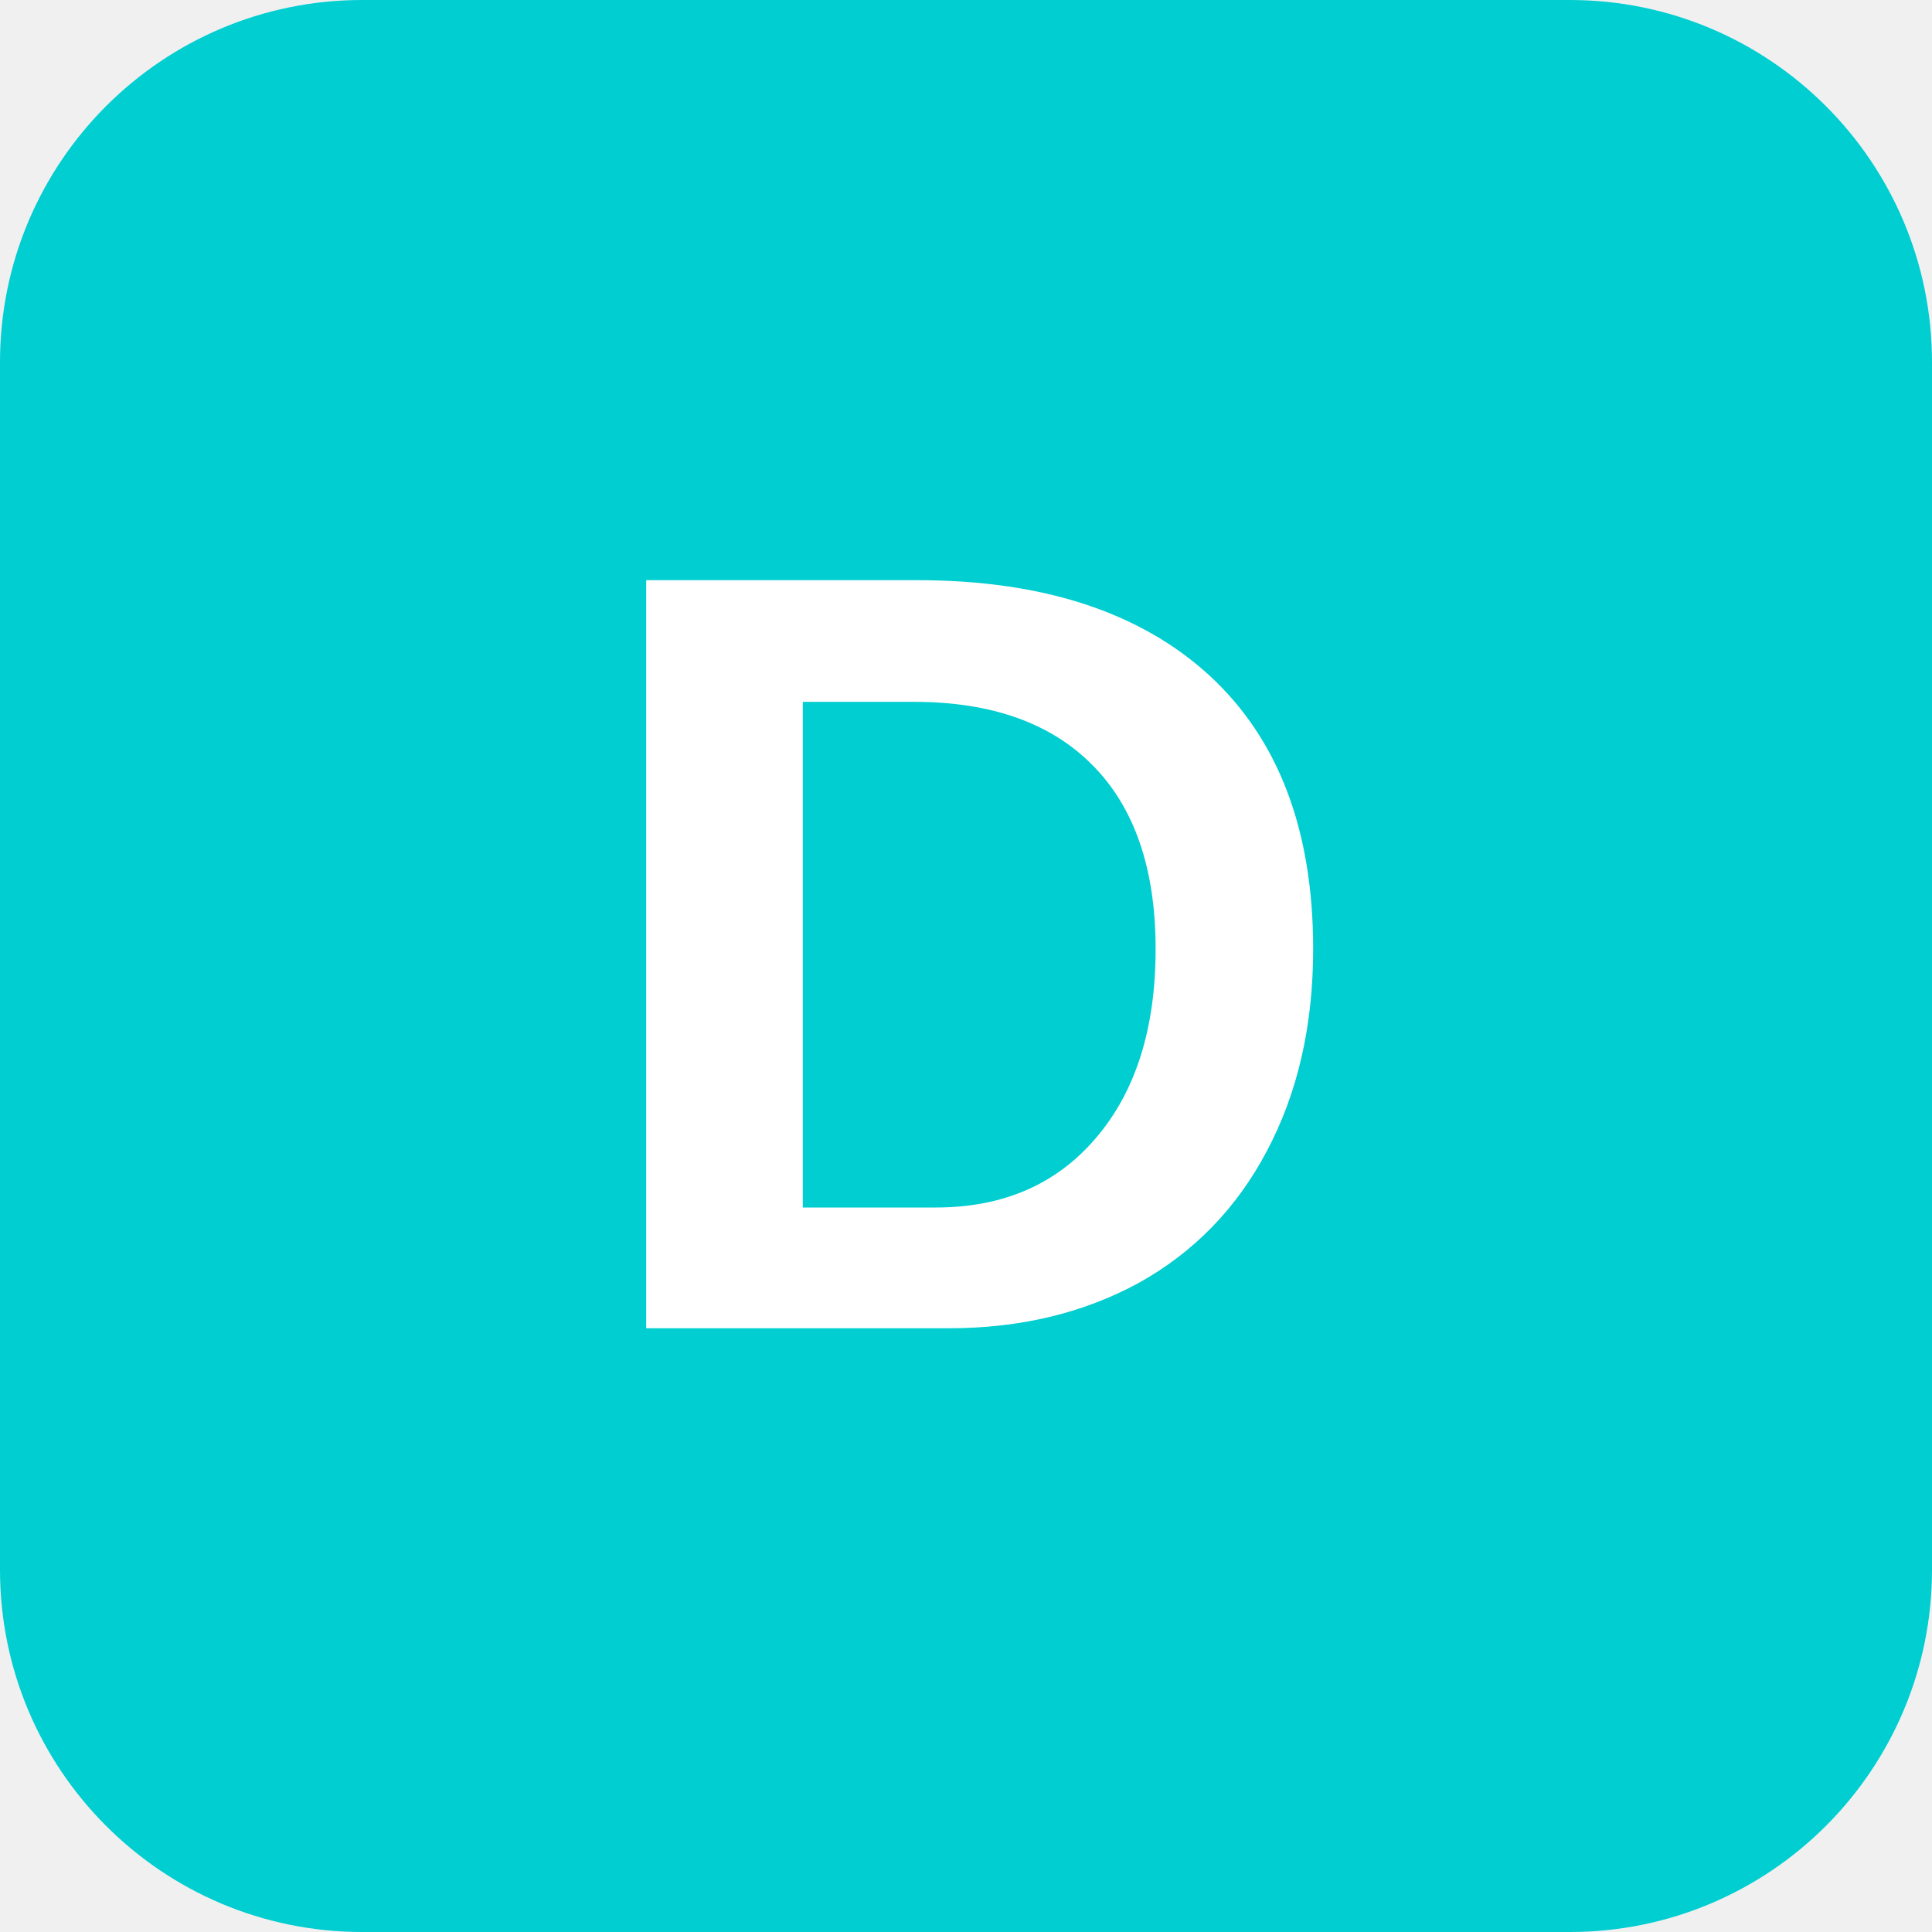
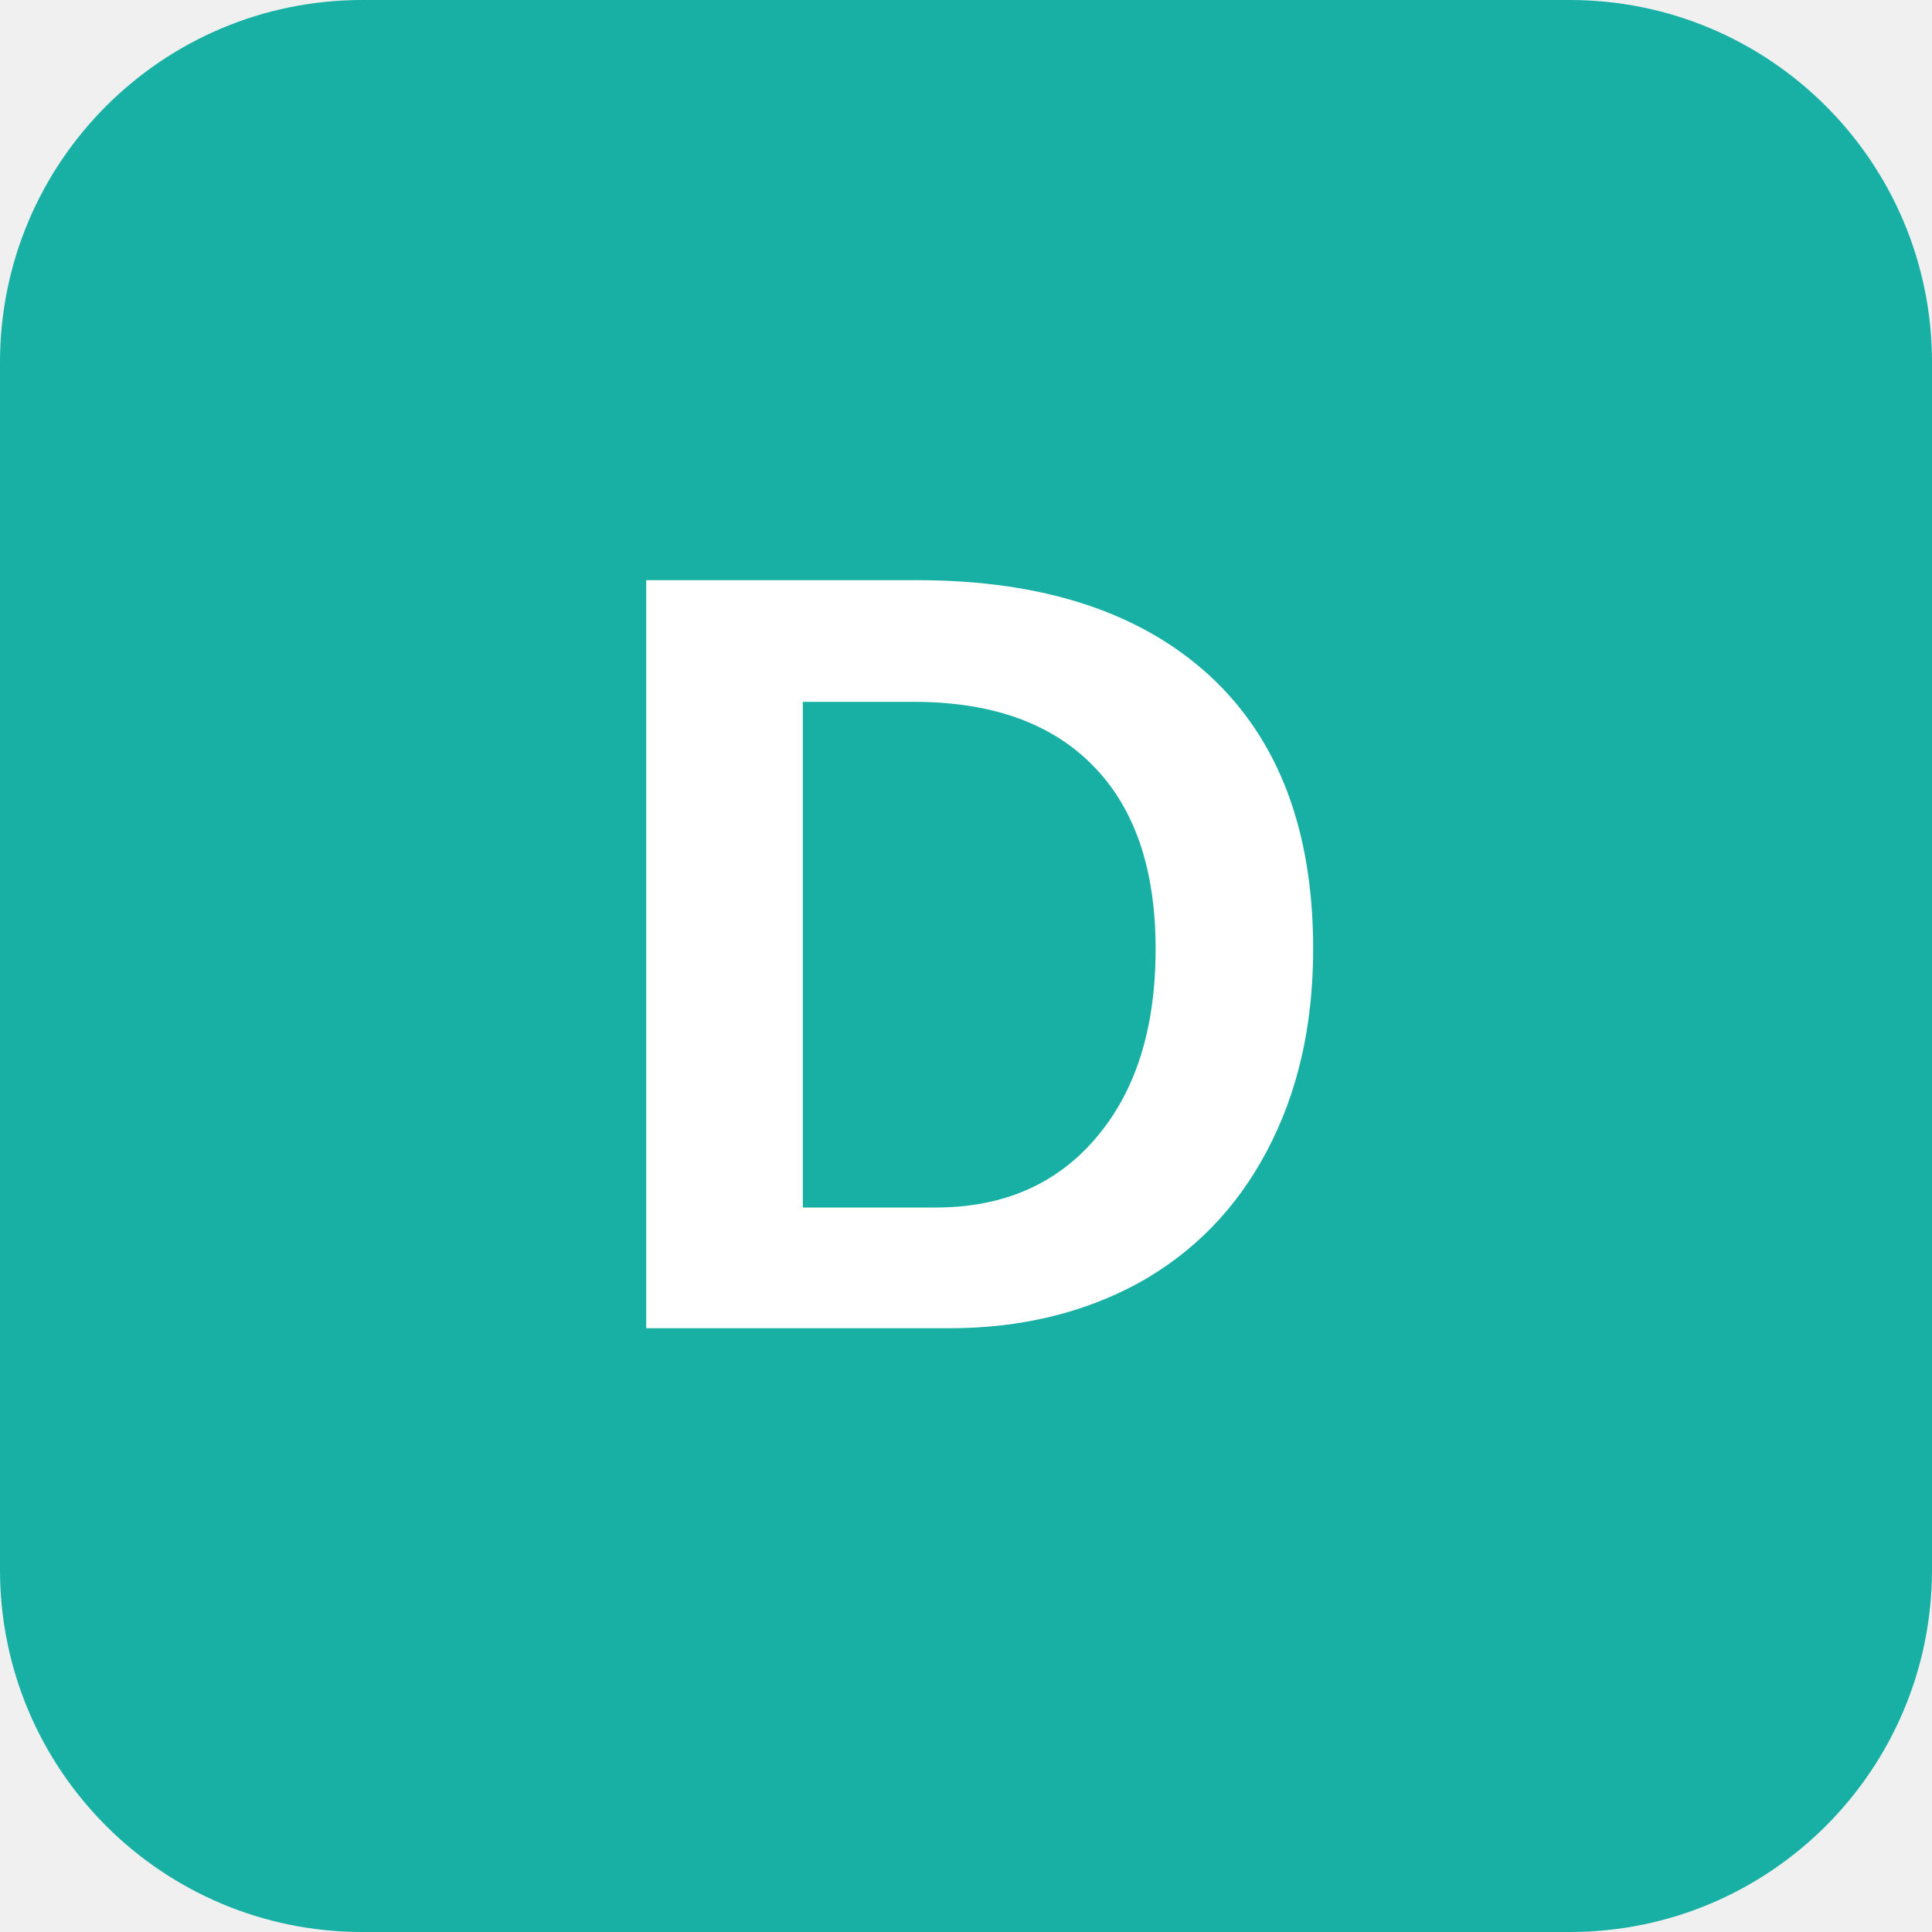
<svg xmlns="http://www.w3.org/2000/svg" viewBox="0 0 32 32">
-   <rect width="32" height="32" rx="6" fill="#00CED1" />
+   <rect width="32" height="32" rx="6" fill="#18b0a4" />
  <text x="16" y="22" font-family="Arial, sans-serif" font-size="18" font-weight="bold" text-anchor="middle" fill="white">D</text>
</svg>
